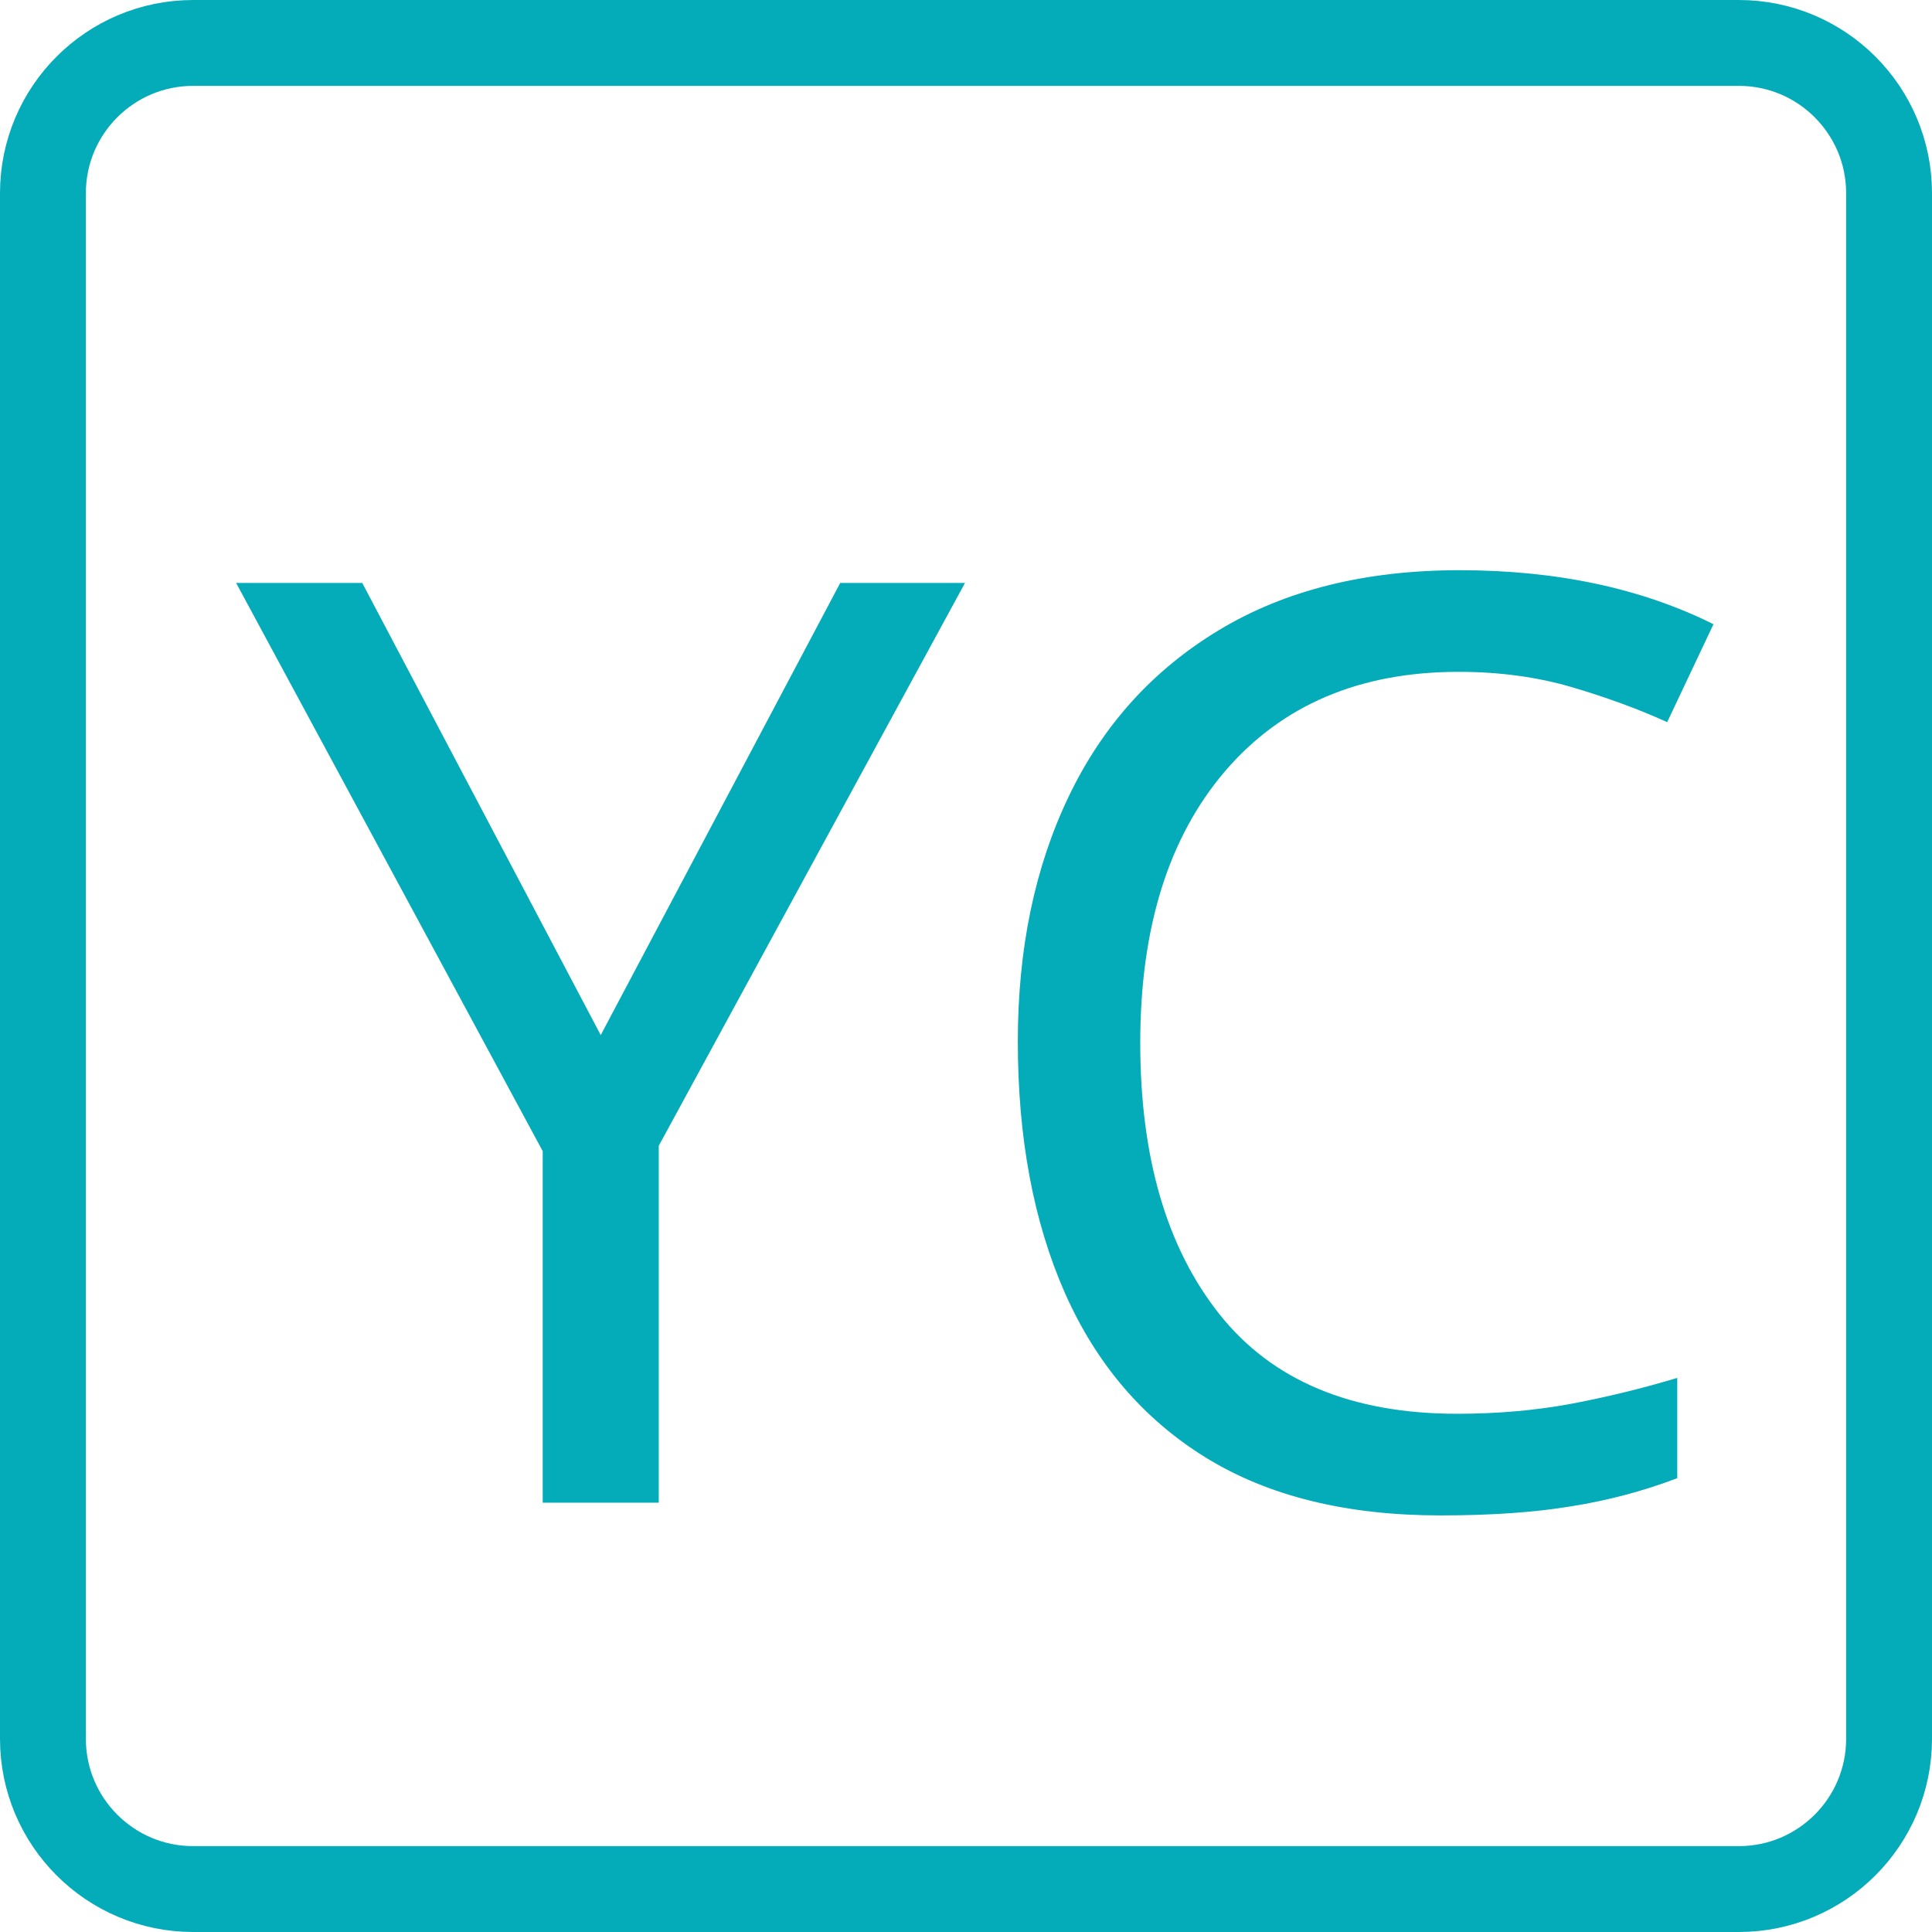
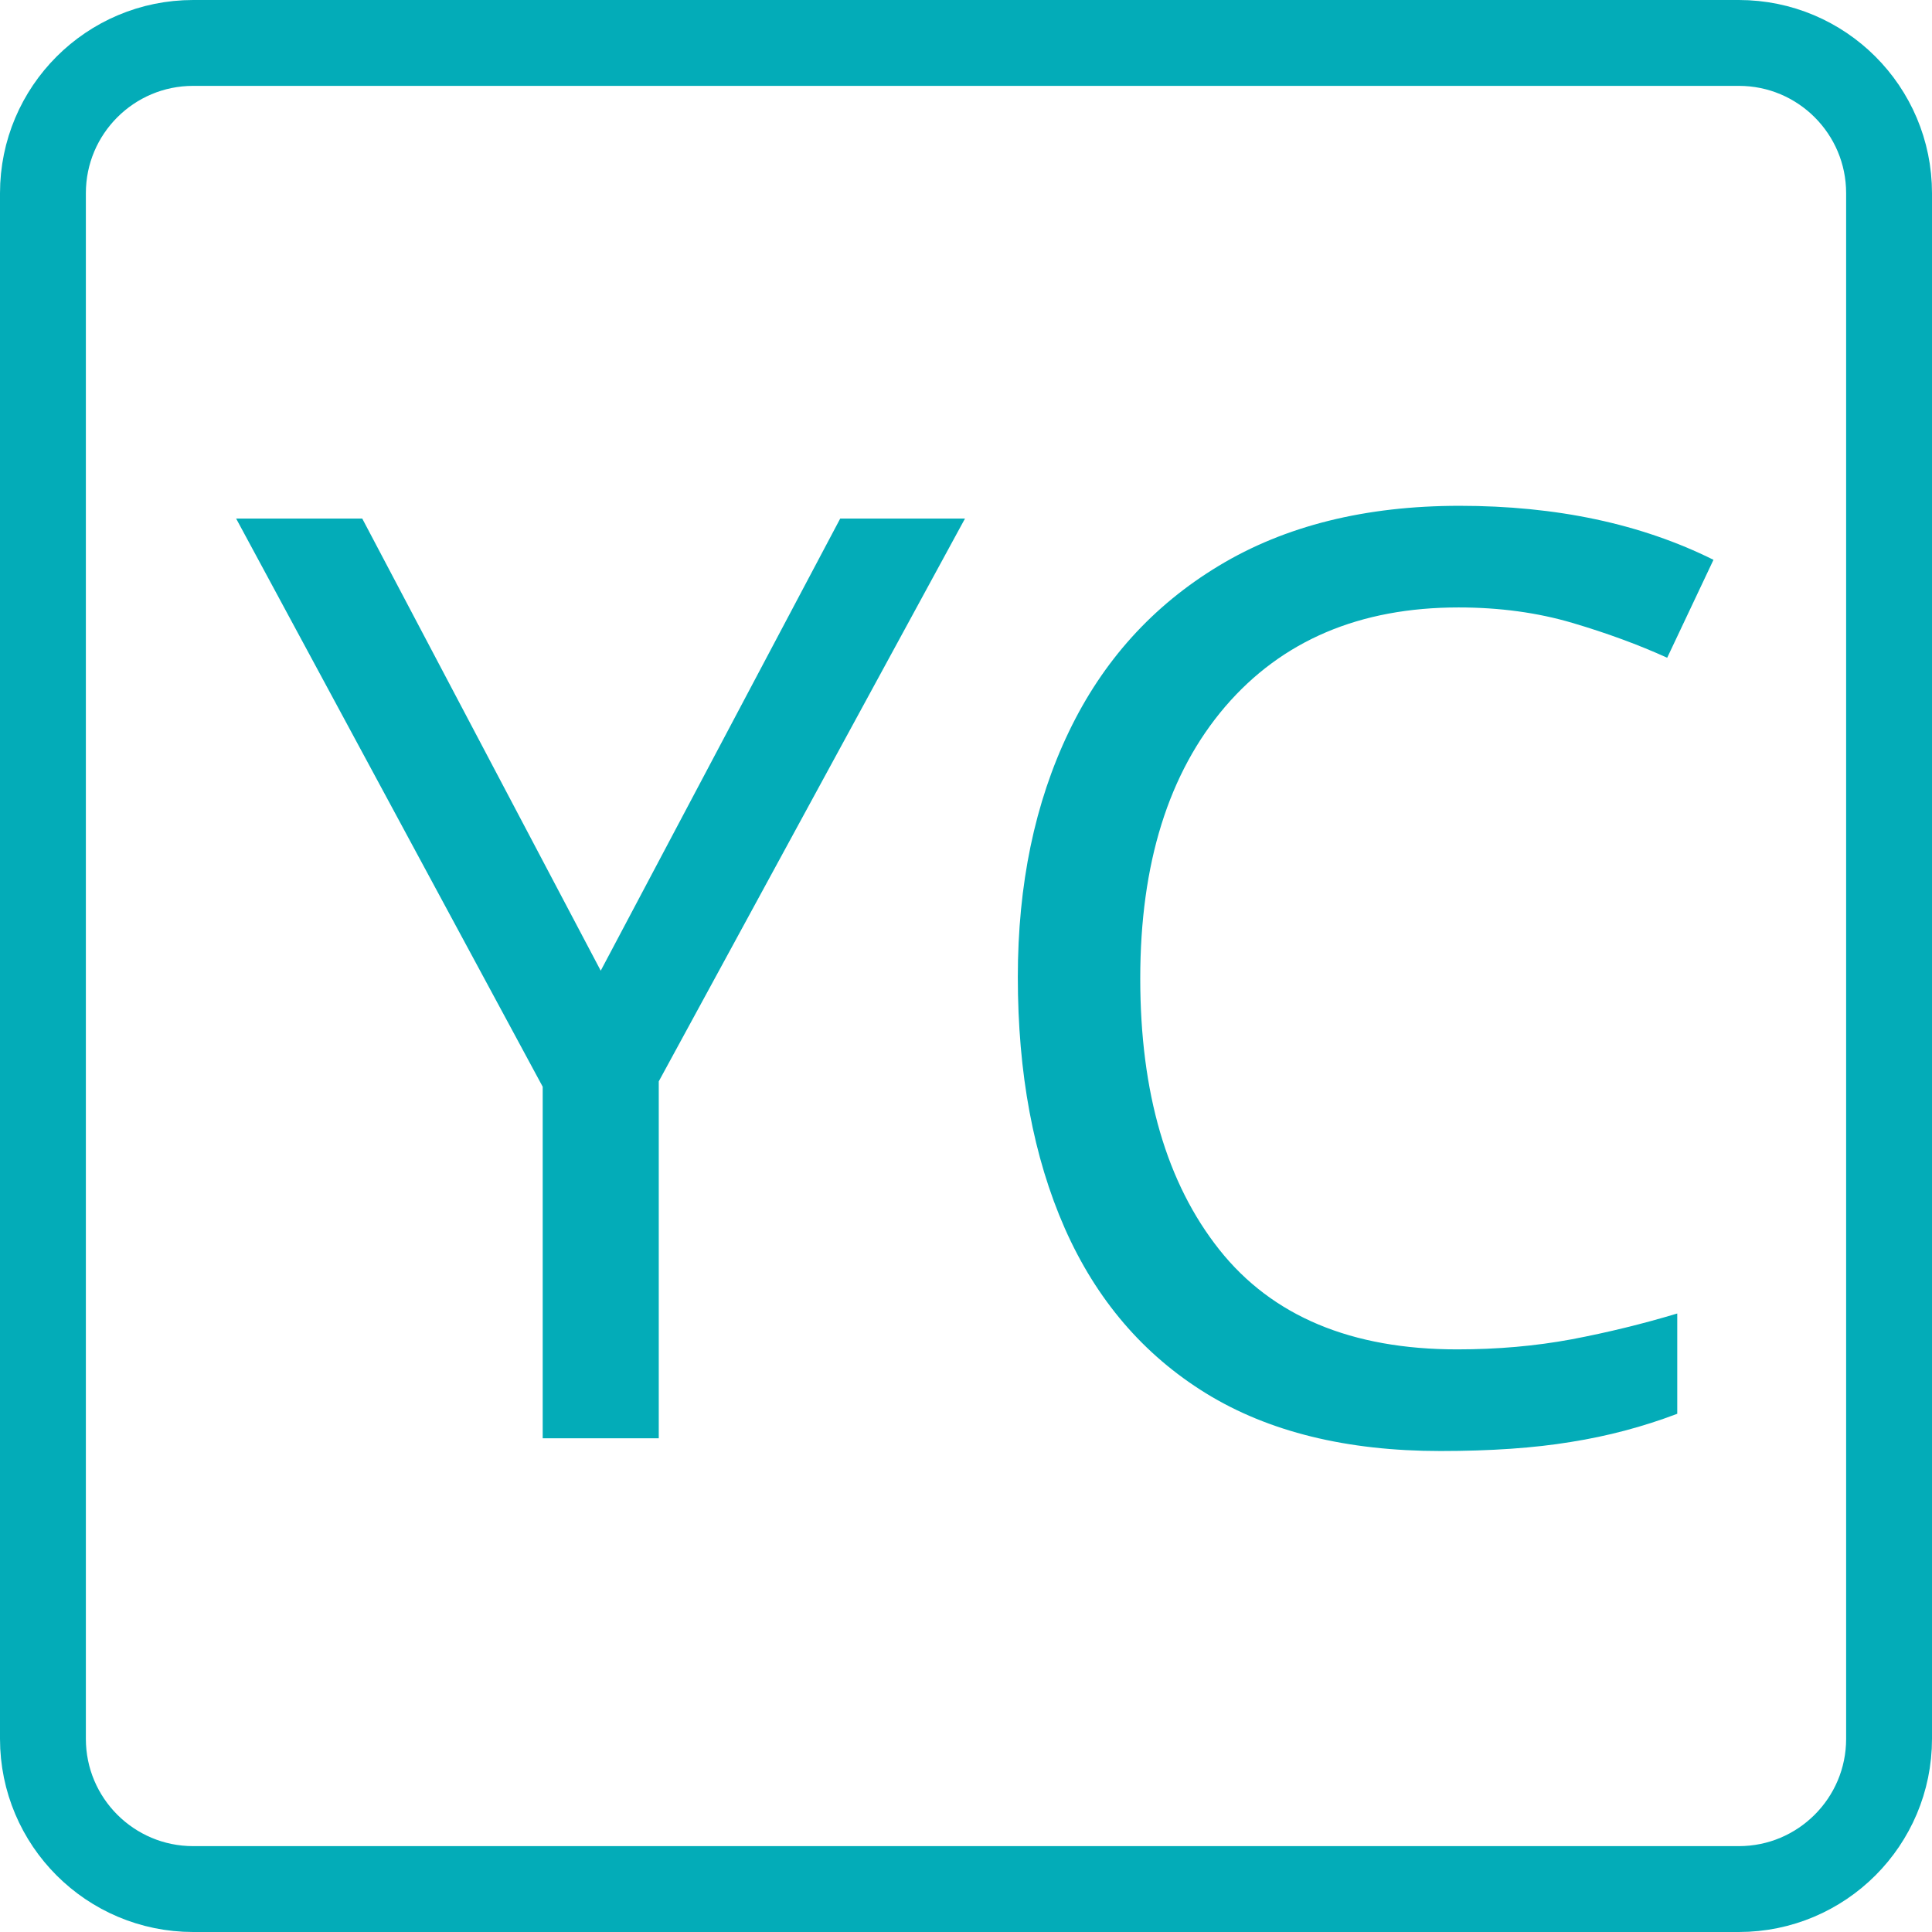
<svg xmlns="http://www.w3.org/2000/svg" width="90" height="90" viewBox="0 0 90 90">
-   <g id="Group_3" data-name="Group 3" transform="translate(-822 -389)">
+   <g id="Group_2" data-name="Group 2" transform="translate(-947 -320)">
    <g id="Group_1" data-name="Group 1">
-       <text id="YC" transform="translate(833 459)" fill="#03acb8" font-size="60" font-family="SegoeUI, Segoe UI">
-         <tspan x="0" y="0">YC</tspan>
-       </text>
-       <g id="Group_2" data-name="Group 2" transform="translate(7 13.147)">
-         <g id="Rectangle_1" data-name="Rectangle 1" transform="translate(815 375.853)" fill="none" stroke="#03acb8" stroke-width="4">
-           <rect width="90" height="90" rx="9" stroke="none" />
-           <rect x="2" y="2" width="86" height="86" rx="7" fill="none" />
+       <g id="Group_3" data-name="Group 3" transform="translate(745 312)">
+         <g id="Group_1-2" data-name="Group 1" transform="translate(-620 -381)">
+           <text id="YC" transform="translate(833 456)" fill="#03acb8" font-size="60" font-family="SegoeUI, Segoe UI">
+             <tspan x="0" y="0">YC</tspan>
+           </text>
+           <g id="Group_2-2" data-name="Group 2" transform="translate(7 13.147)">
+             <g id="Rectangle_1" data-name="Rectangle 1" transform="translate(815 375.853)" fill="none" stroke="#03acb8" stroke-width="4">
+               <rect width="90" height="90" rx="9" stroke="none" />
+               <rect x="2" y="2" width="86" height="86" rx="7" fill="none" />
+             </g>
+           </g>
        </g>
      </g>
    </g>
  </g>
</svg>
